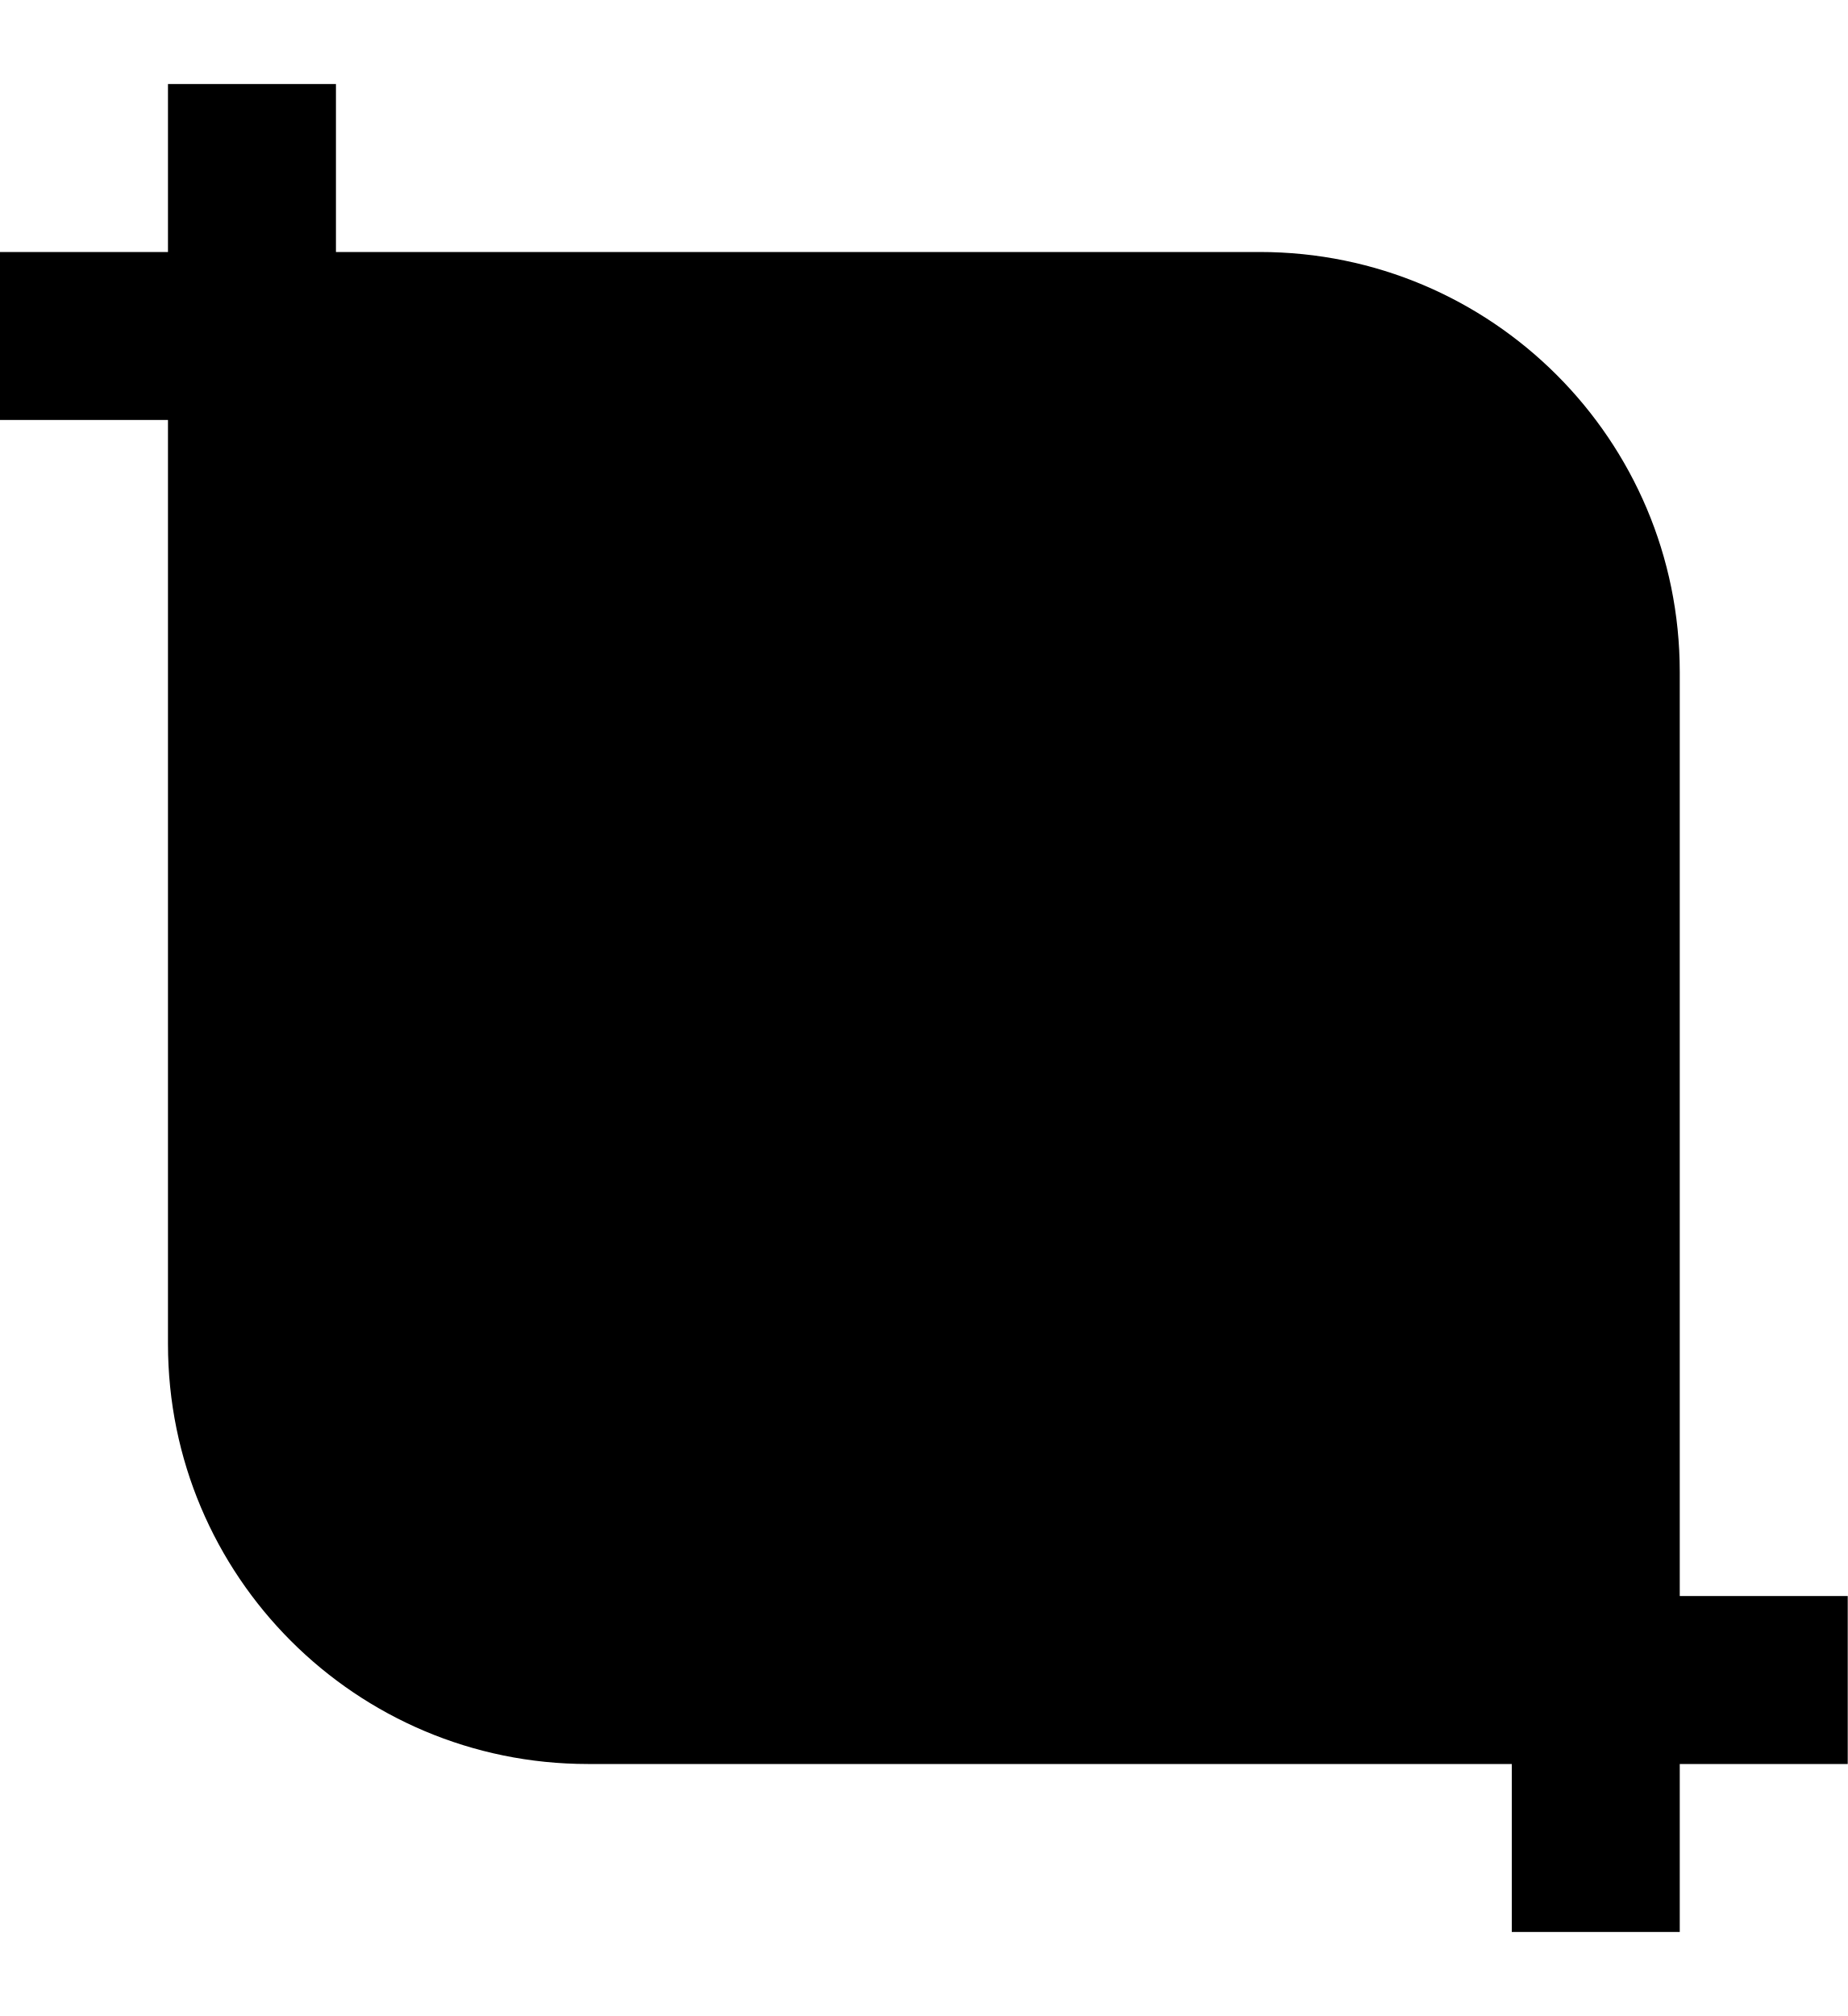
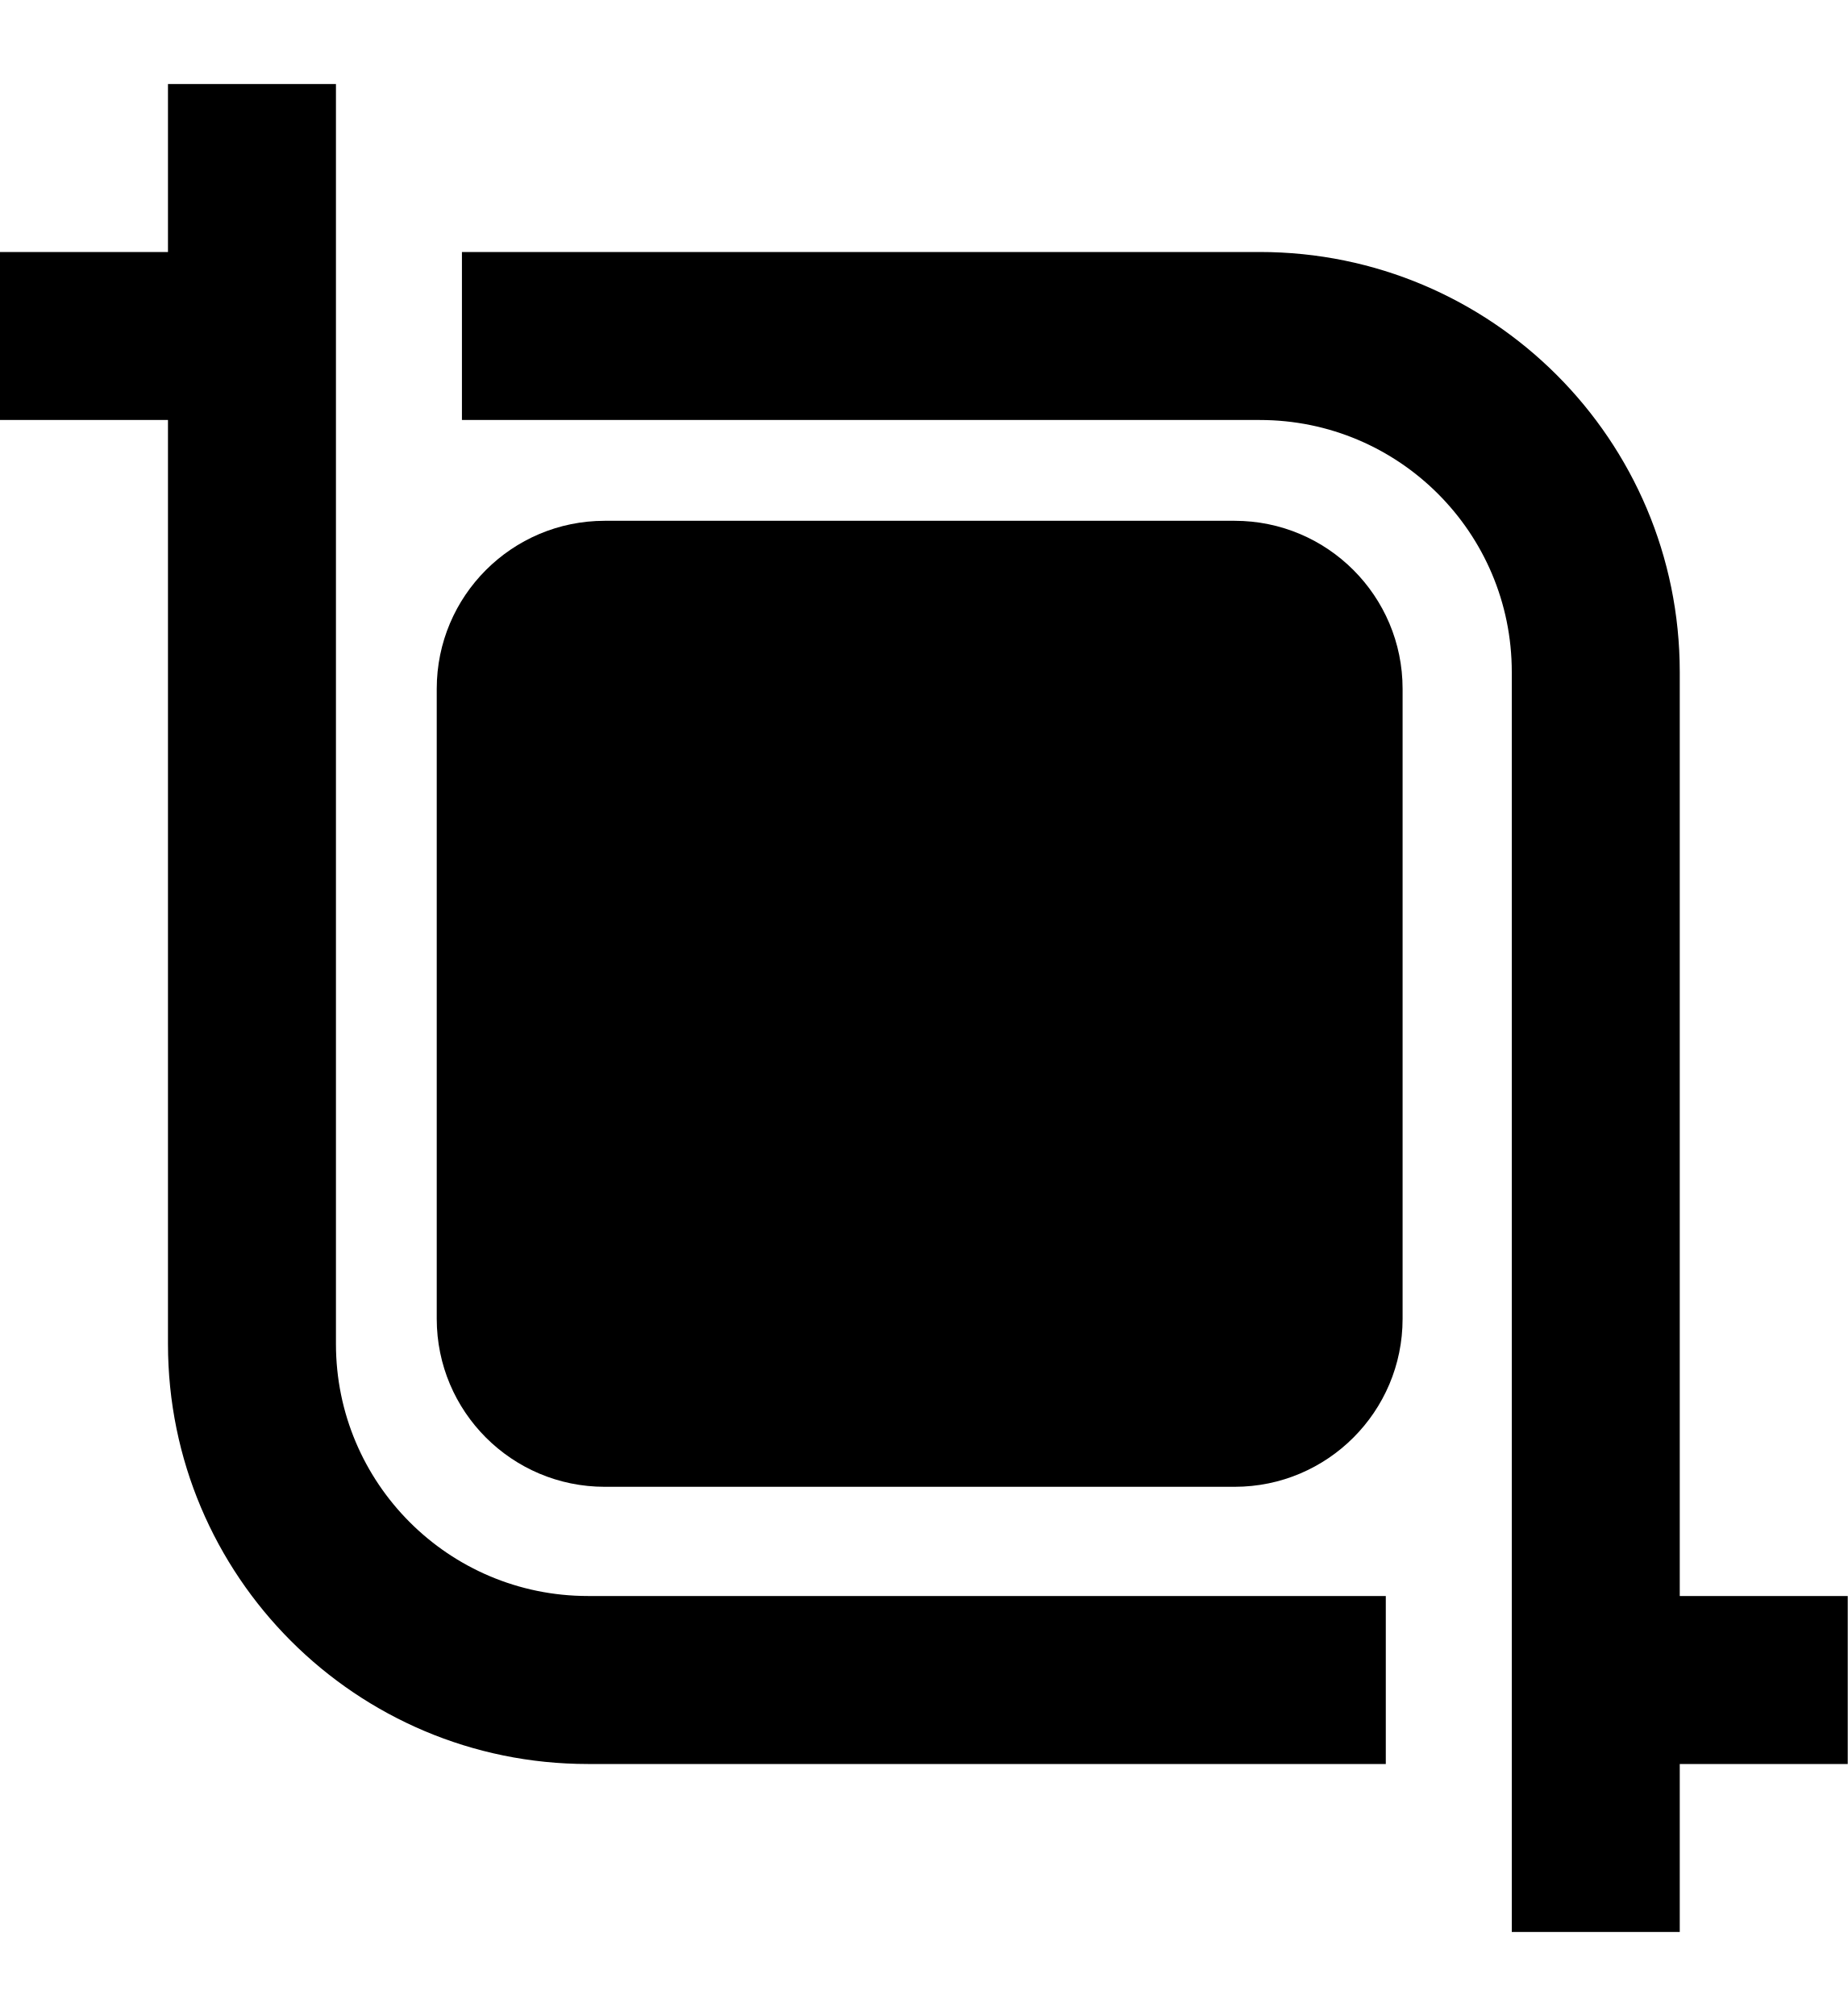
<svg xmlns="http://www.w3.org/2000/svg" width="22" height="24" fill="none" viewBox="0 0 22 24">
-   <path fill="currentColor" d="M4 1v2h11a5 5 0 0 1 5 5v11h2v2h-2v2h-2v-2H7a5 5 0 0 1-5-5V5H0V3h2V1h2z" />
+   <path fill="currentColor" d="M4 1v15a3 3 0 0 0 3 3h9.5v2H7a5 5 0 0 1-5-5V5H0V3h2V1h2z" />
+   <path fill="currentColor" d="M22 21h-2v2h-2V8a3 3 0 0 0-3-3H5.5V3H15a5 5 0 0 1 5 5v11h2v2z" />
+   <path fill="currentColor" d="M7.2 6.2a2 2 0 0 0-2 2v7.5a2 2 0 0 0 2 2h7.5a2 2 0 0 0 2-2V8.2a2 2 0 0 0-2-2H7.2z" />
</svg>
